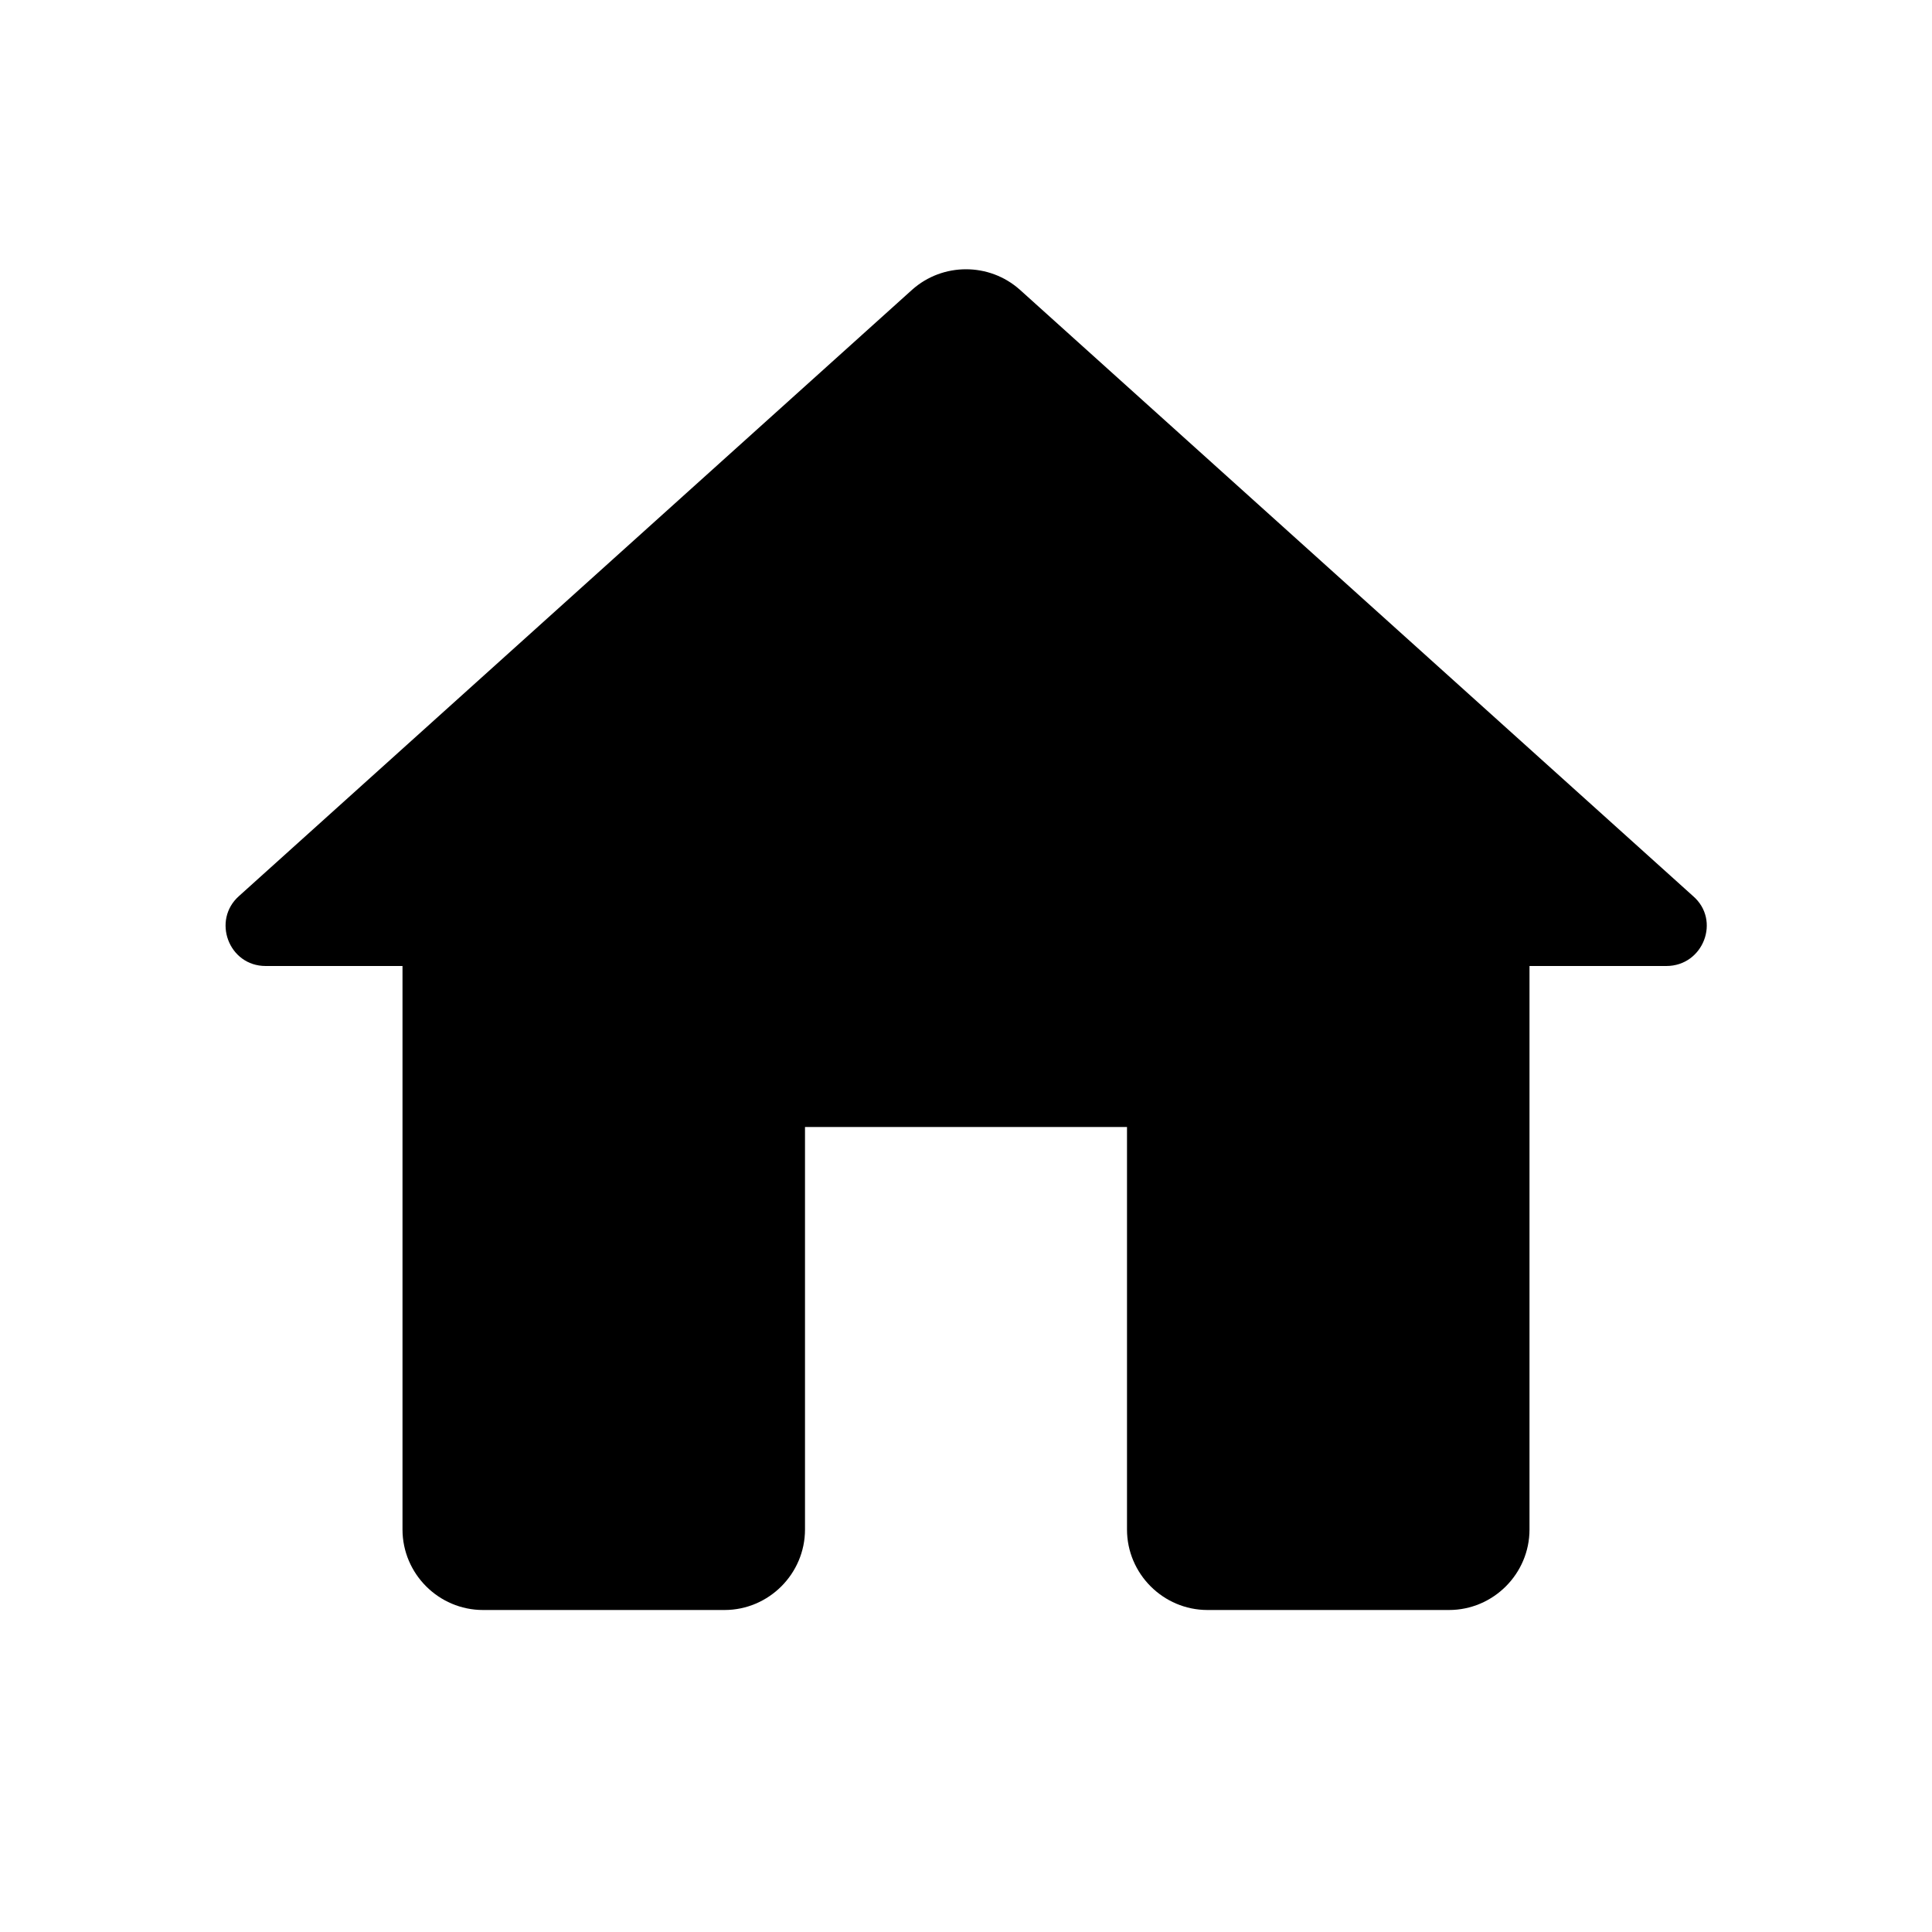
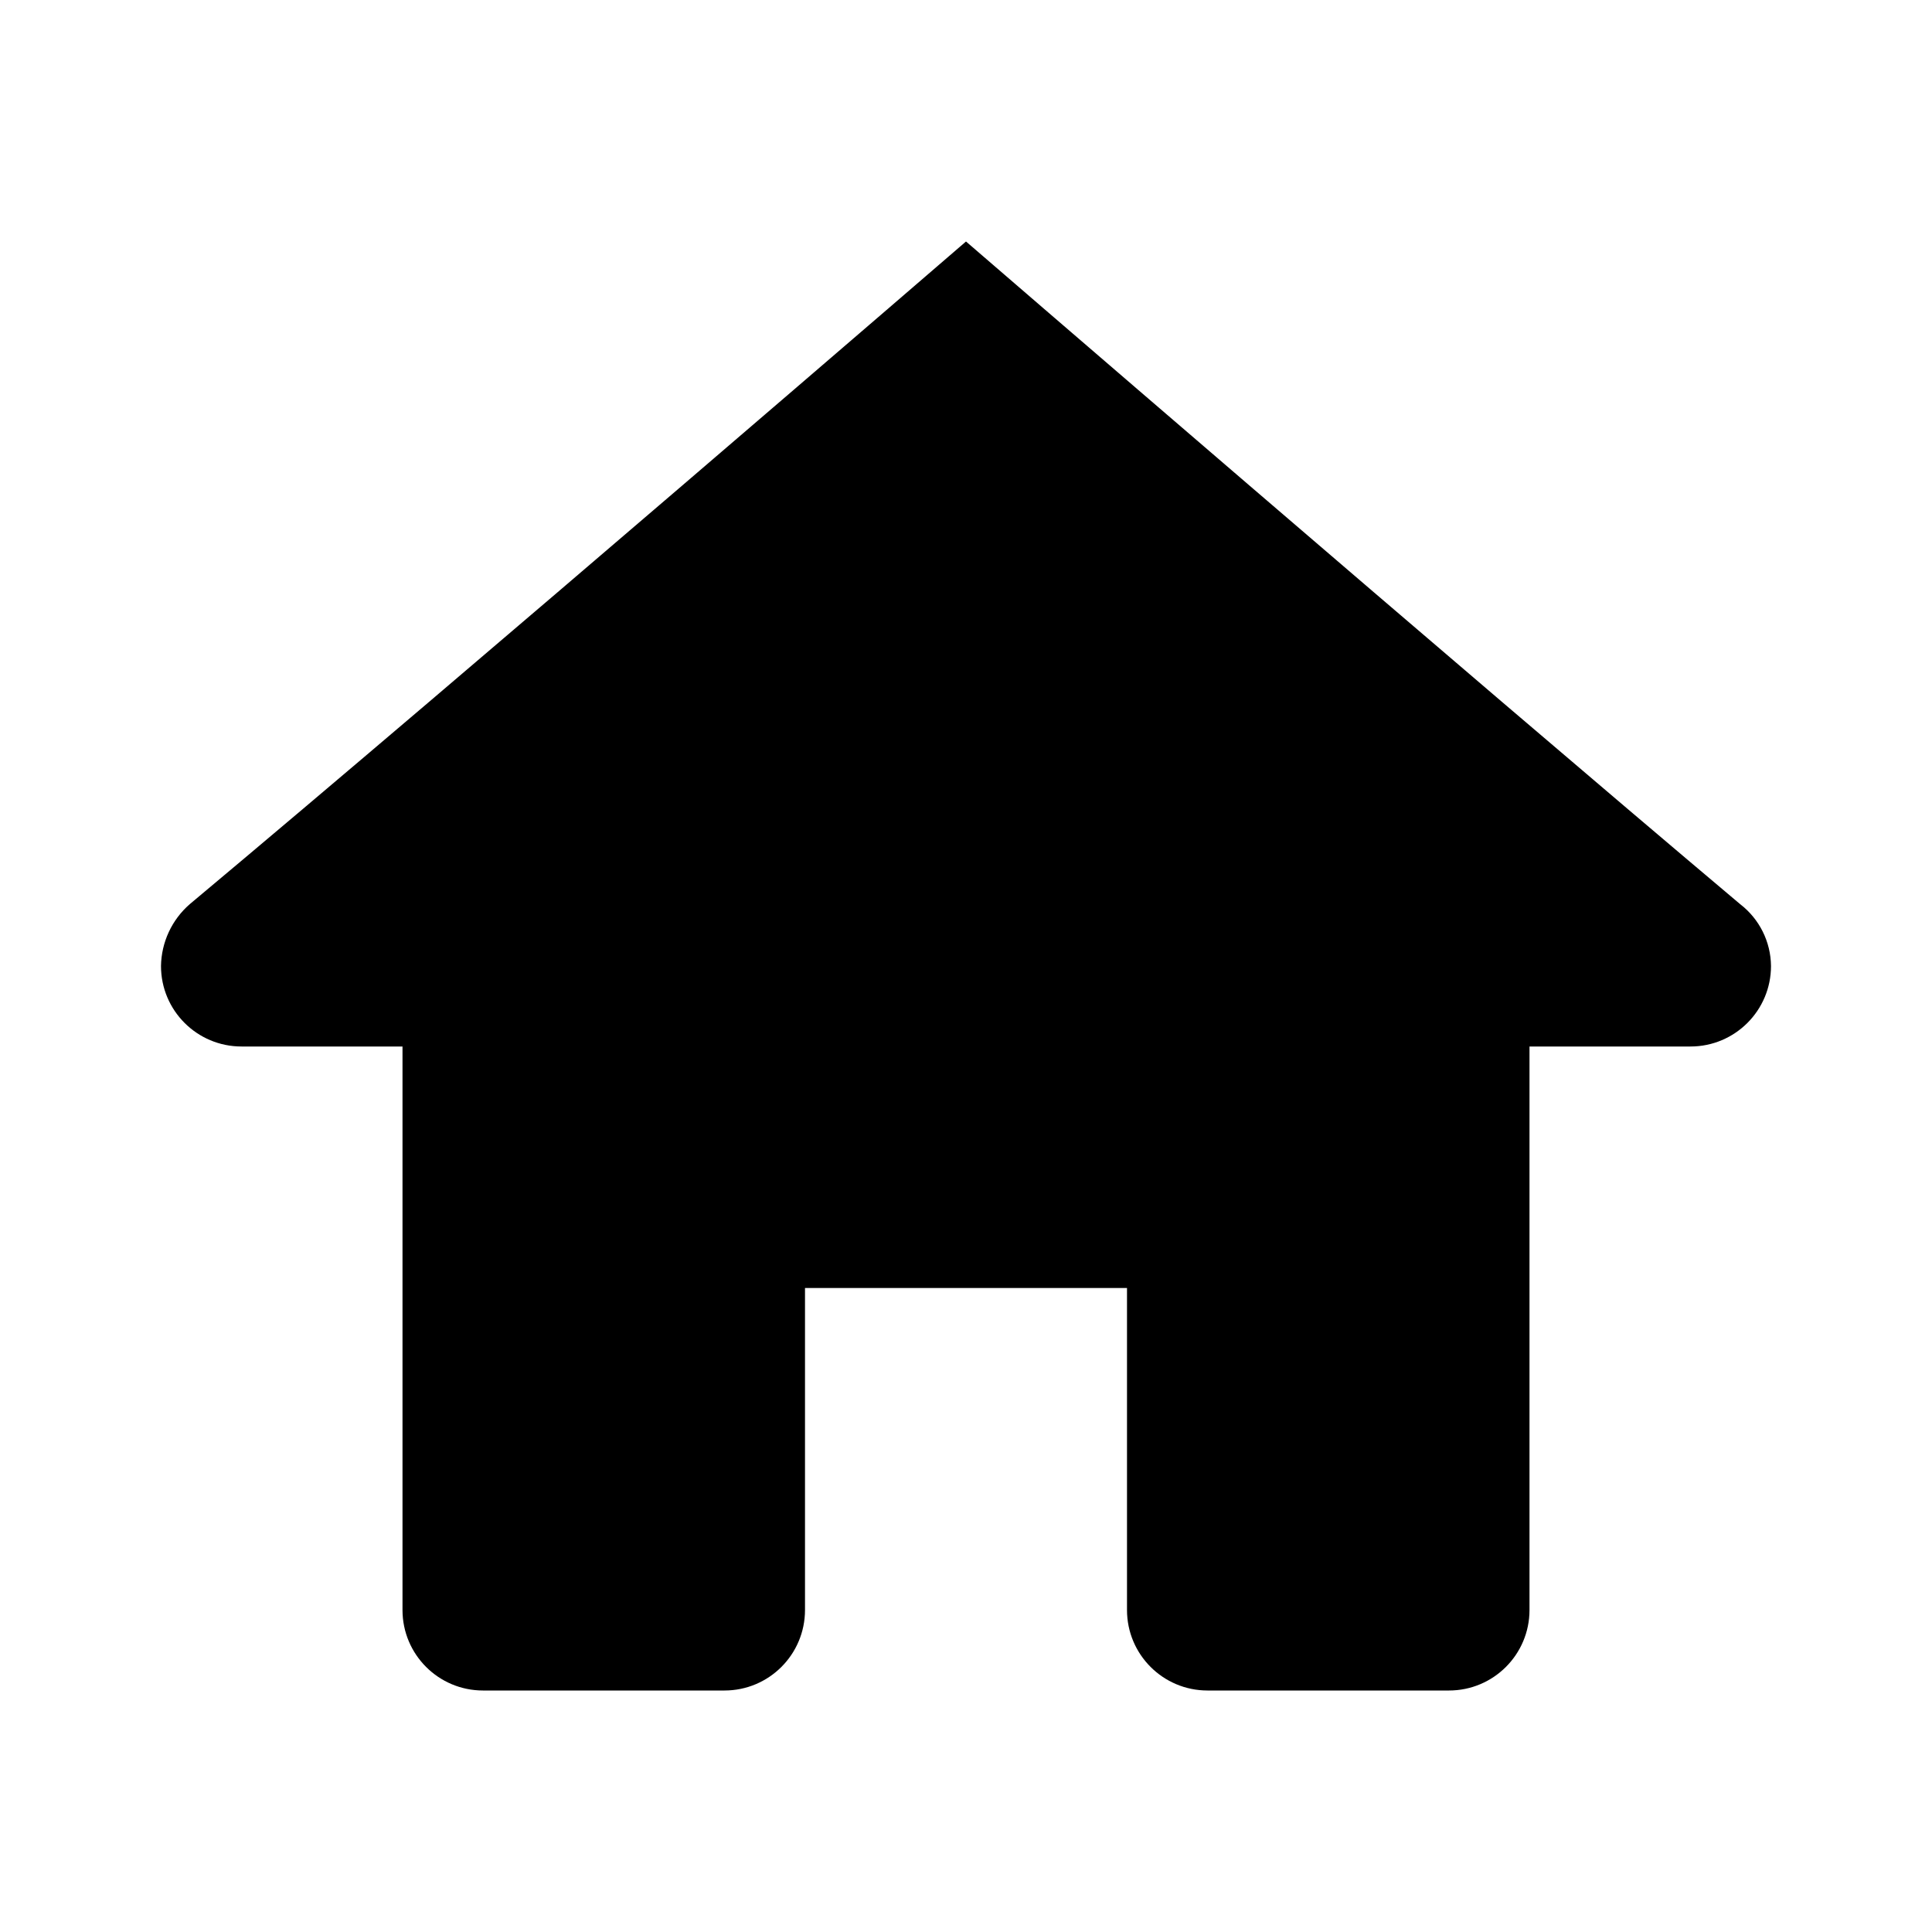
<svg xmlns="http://www.w3.org/2000/svg" width="24" height="24" viewBox="0 0 24 24">
-   <path fill="currentColor" d="M10 19v-5h4v5c0 .55.45 1 1 1h3c.55 0 1-.45 1-1v-7h1.7c.46 0 .68-.57.33-.87L12.67 3.6c-.38-.34-.96-.34-1.34 0l-8.36 7.53c-.34.3-.13.87.33.87H5v7c0 .55.45 1 1 1h3c.55 0 1-.45 1-1" />
+   <path fill="currentColor" d="M12 3s-6.186 5.34-9.643 8.232A1.04 1.04 0 0 0 2 12a1 1 0 0 0 1 1h2v7a1 1 0 0 0 1 1h3a1 1 0 0 0 1-1v-4h4v4a1 1 0 0 0 1 1h3a1 1 0 0 0 1-1v-7h2a1 1 0 0 0 1-1a.98.98 0 0 0-.383-.768C18.184 8.34 12 3 12 3" />
</svg>
